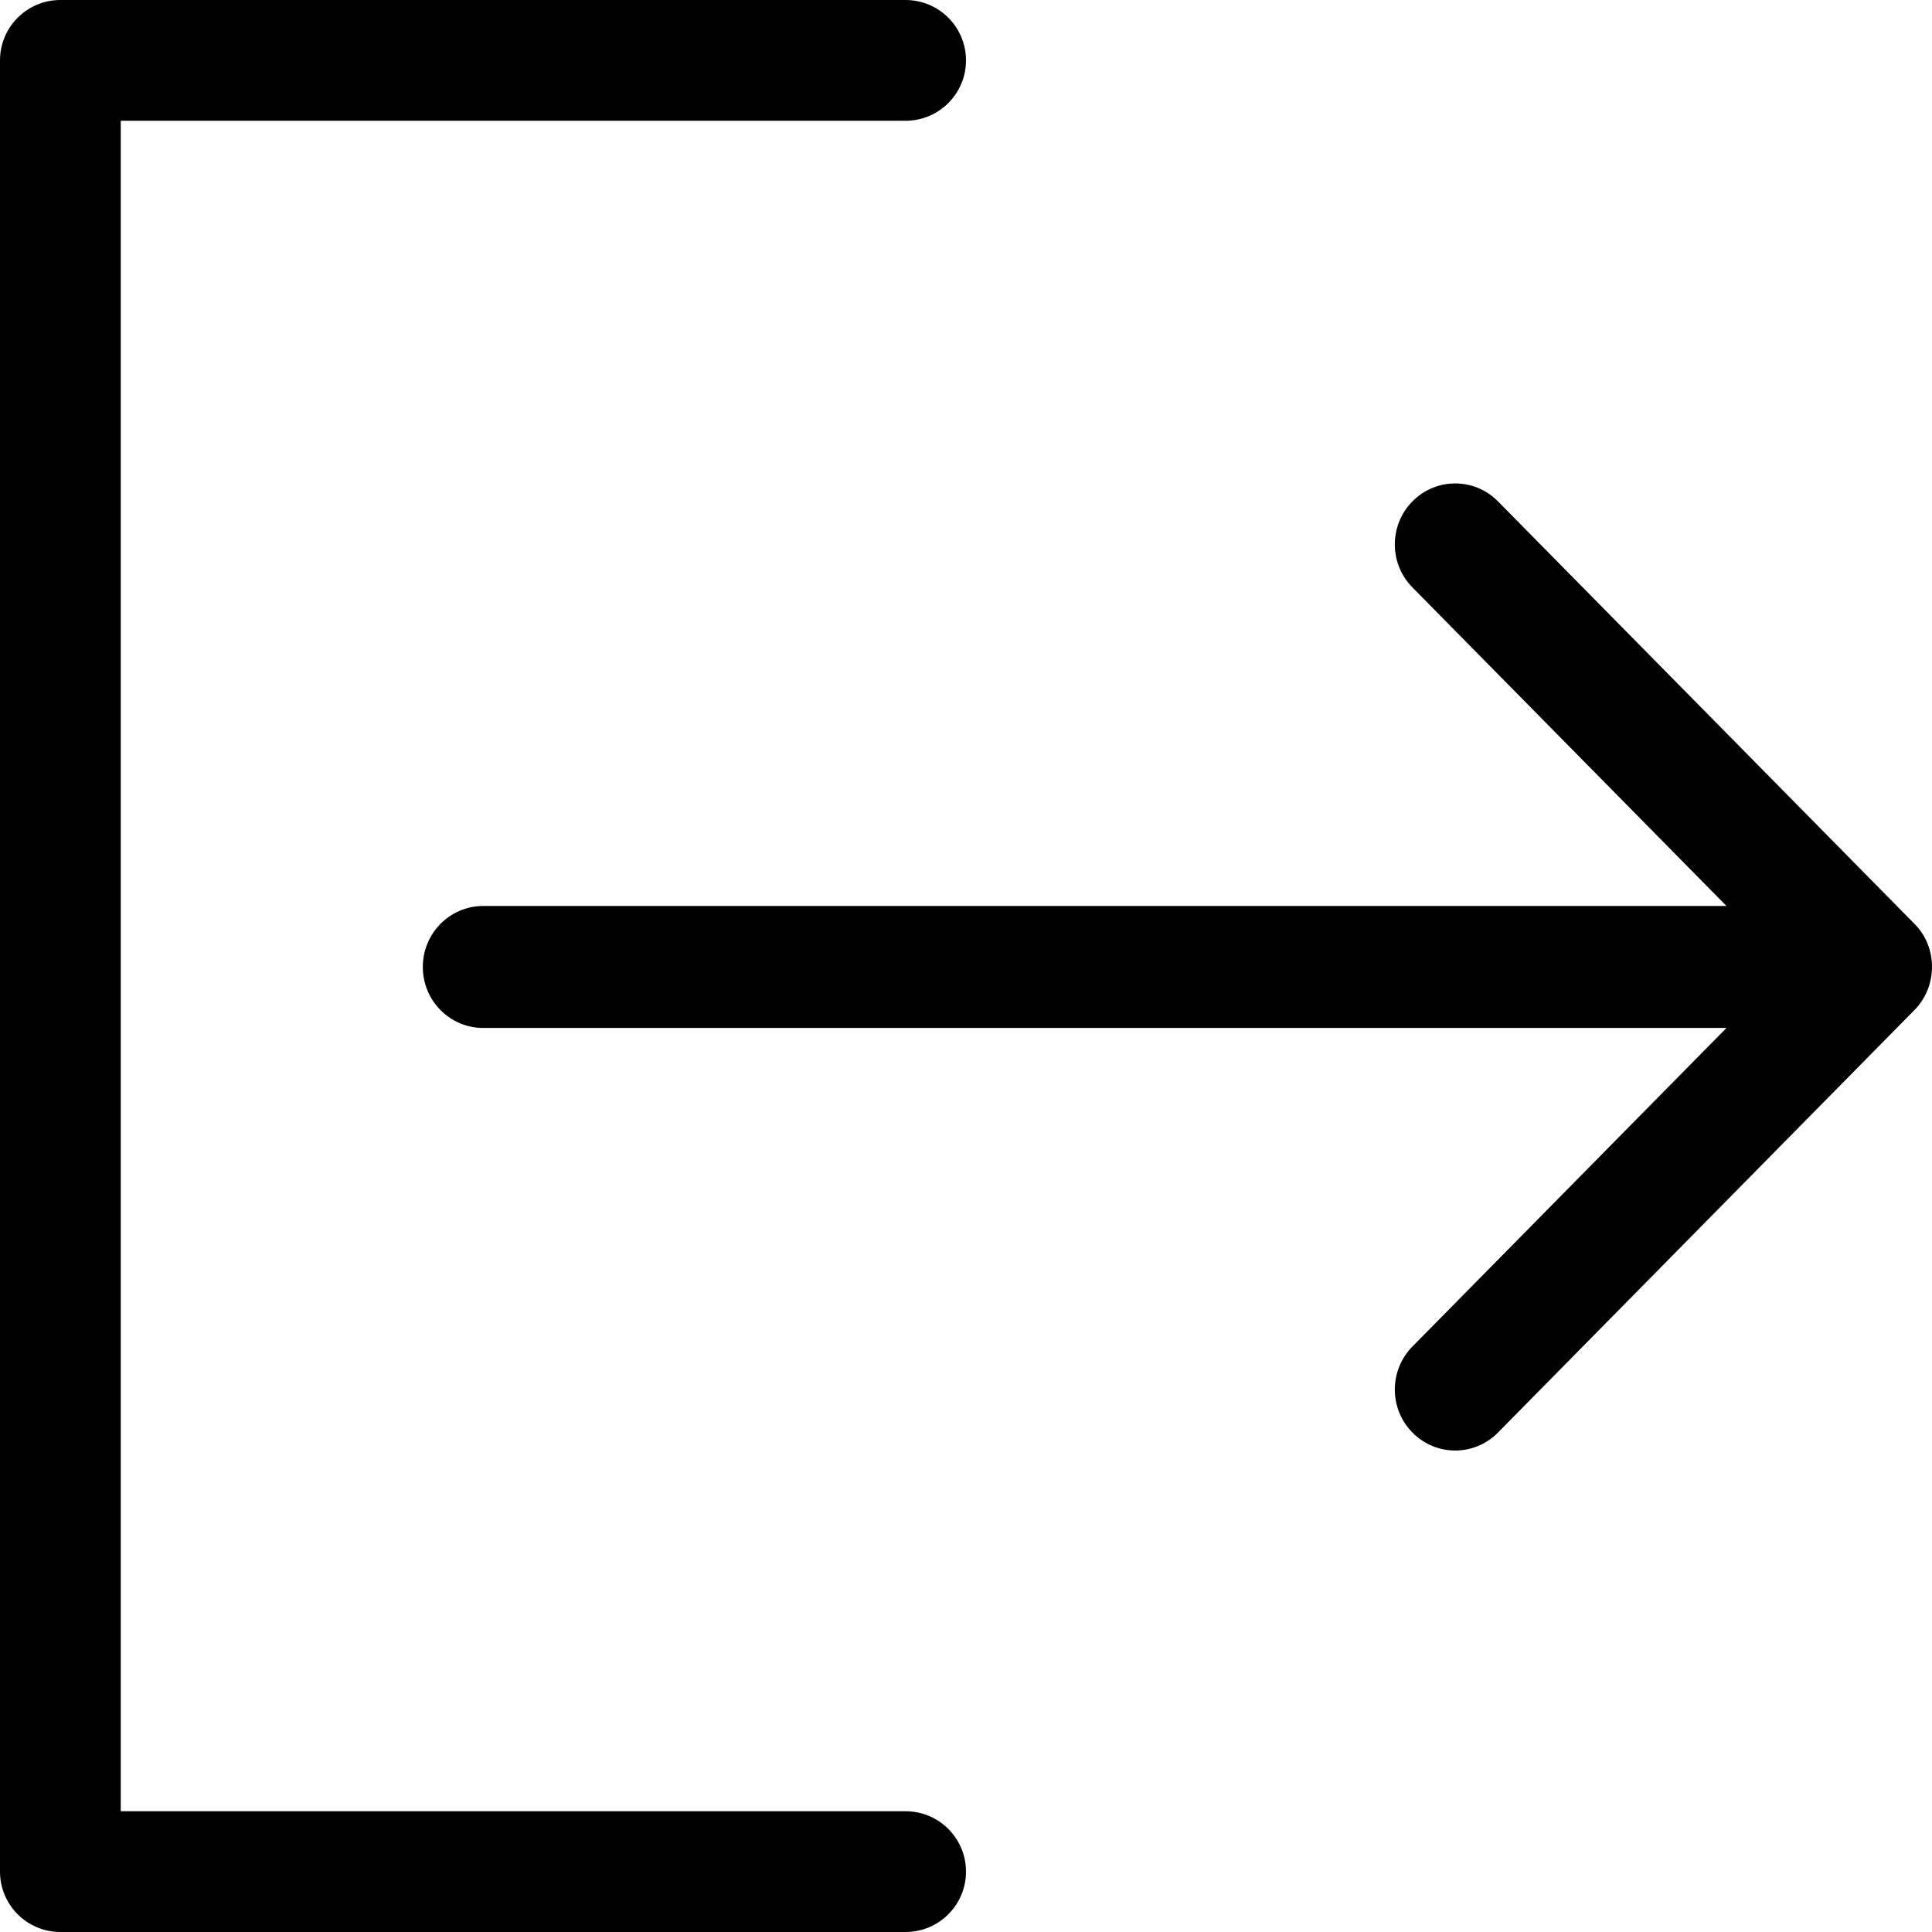
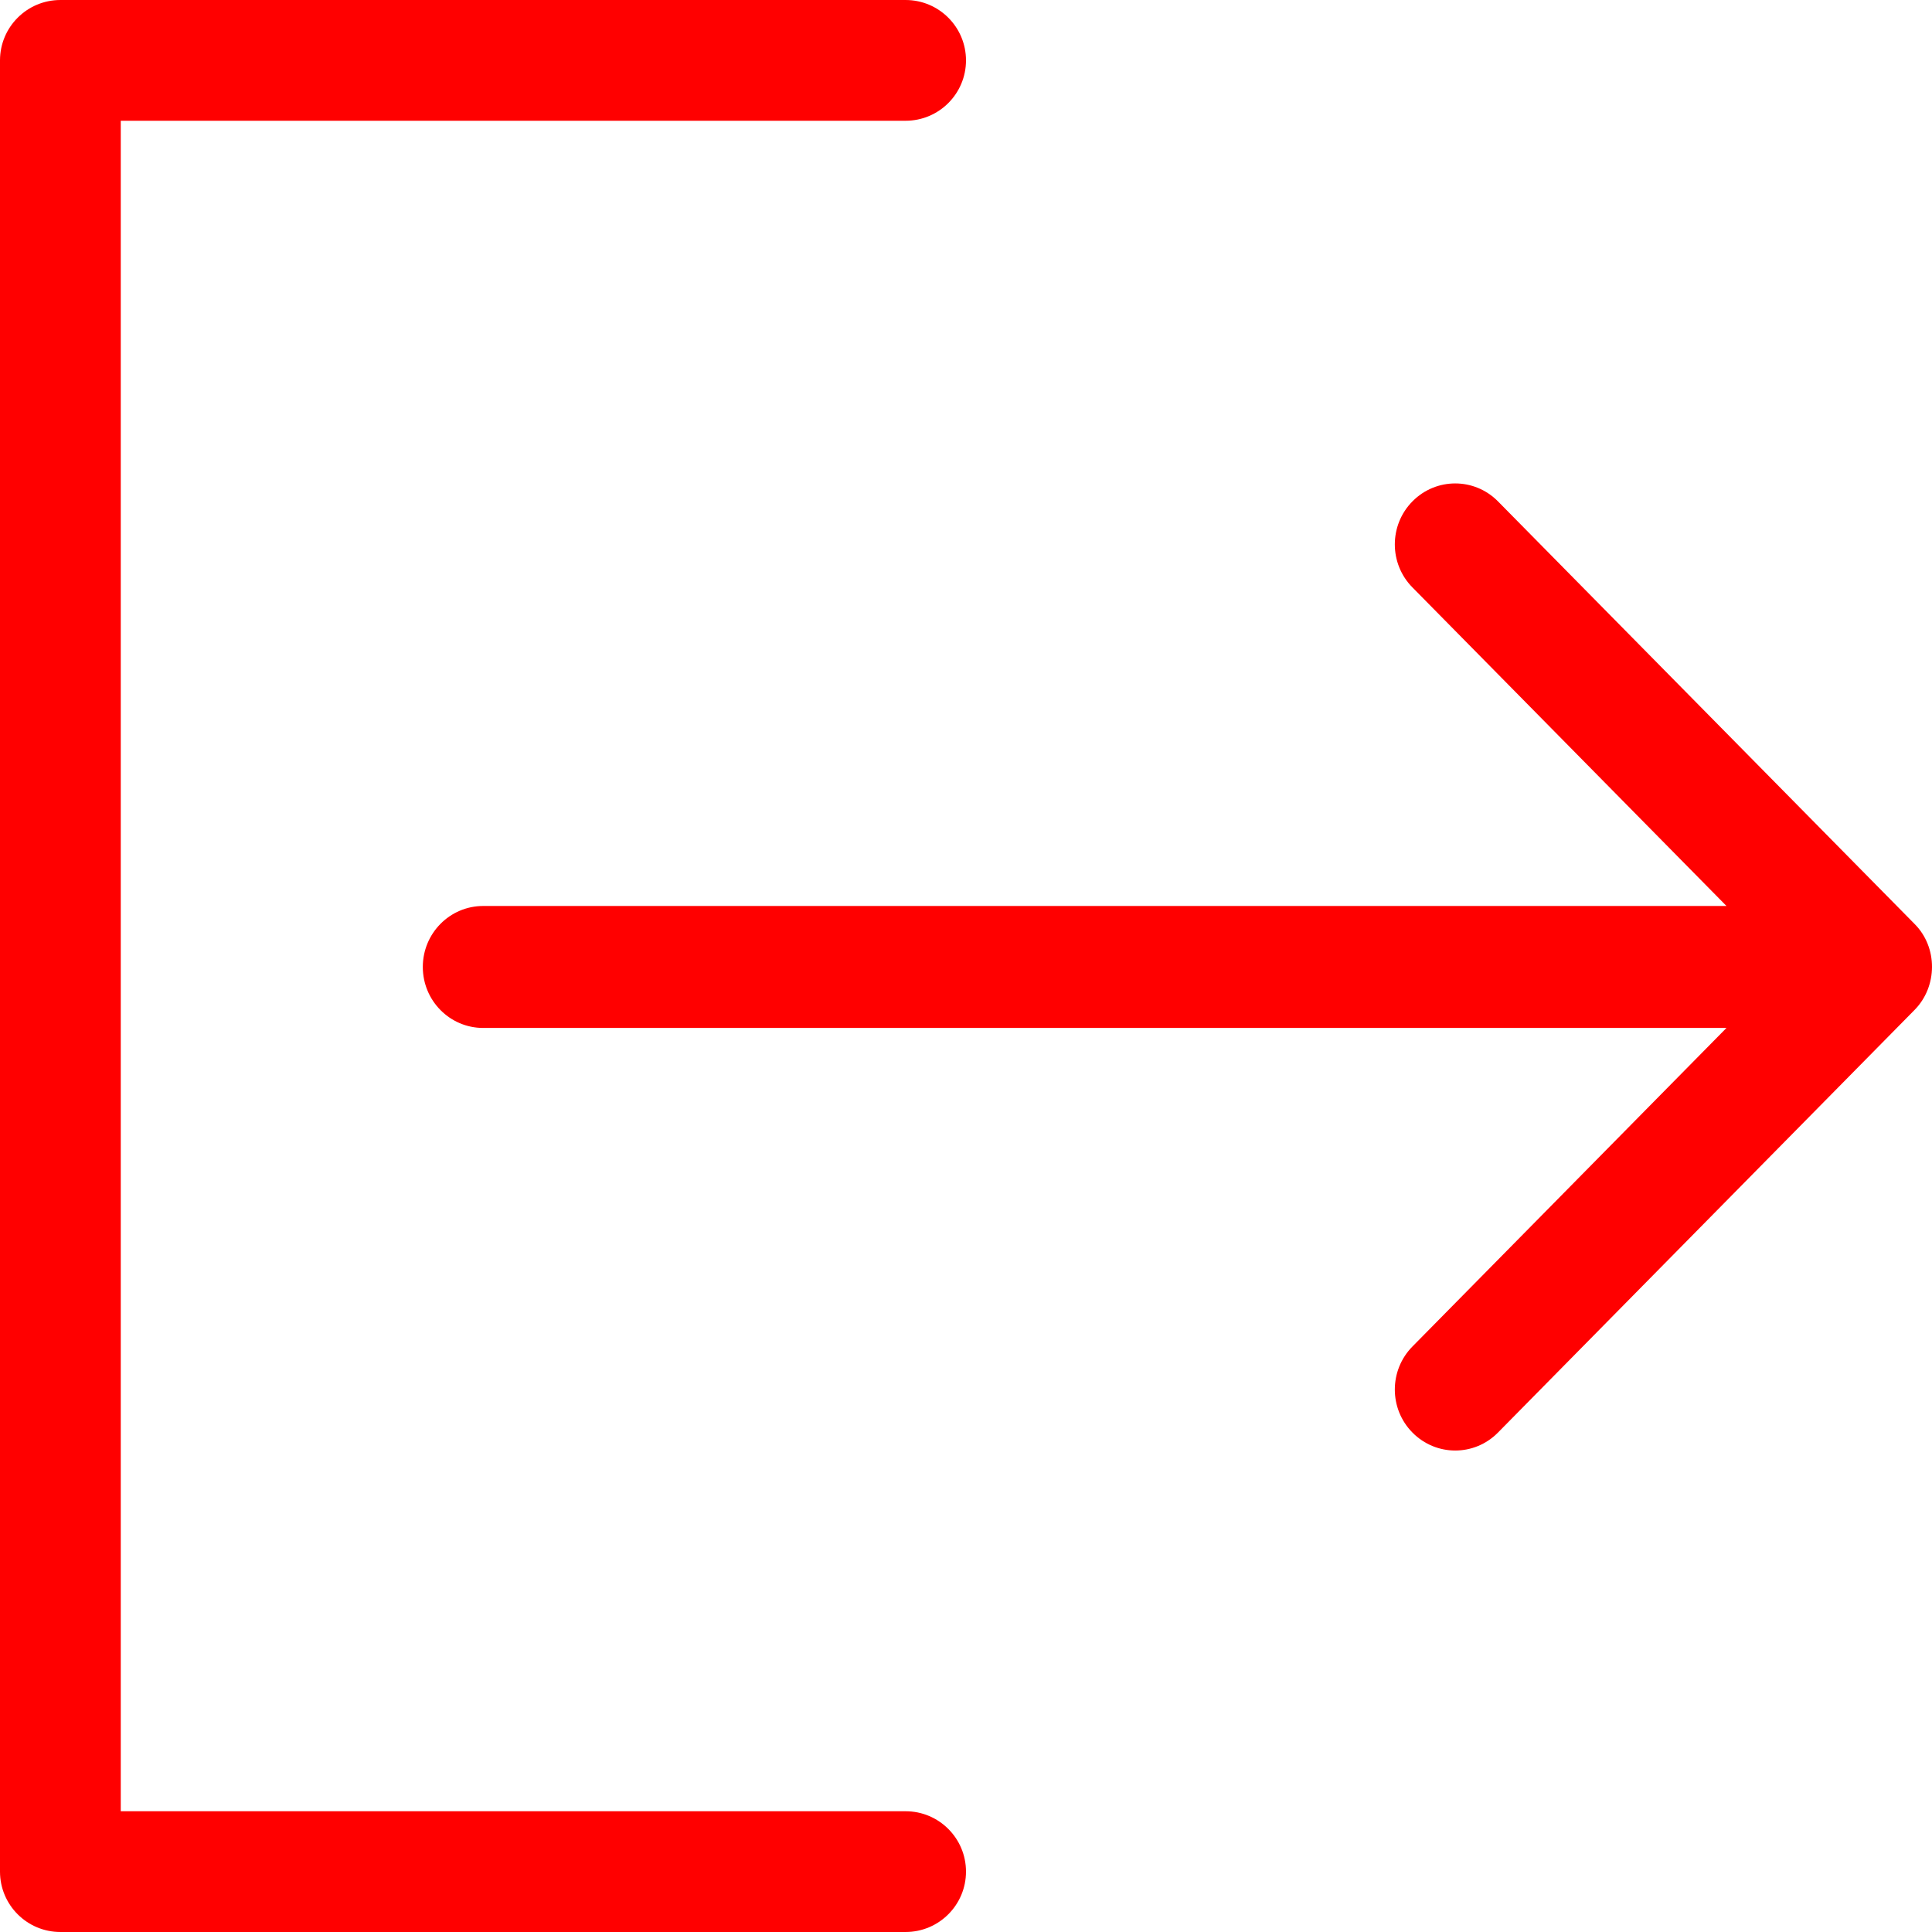
<svg xmlns="http://www.w3.org/2000/svg" fill="#000000" height="800px" width="800px" version="1.1" id="Capa_1" viewBox="0 0 384.971 384.971" xml:space="preserve">
  <g>
-     <path d="M180.455,360.91H24.061V24.061h156.394c6.641,0,12.03-5.39,12.03-12.03s-5.39-12.03-12.03-12.03H12.03    C5.39,0.001,0,5.39,0,12.031V372.94c0,6.641,5.39,12.03,12.03,12.03h168.424c6.641,0,12.03-5.39,12.03-12.03    C192.485,366.299,187.095,360.91,180.455,360.91z" />
-     <path d="M381.481,184.088l-83.009-84.2c-4.704-4.752-12.319-4.74-17.011,0c-4.704,4.74-4.704,12.439,0,17.179l62.558,63.46H96.279    c-6.641,0-12.03,5.438-12.03,12.151c0,6.713,5.39,12.151,12.03,12.151h247.74l-62.558,63.46c-4.704,4.752-4.704,12.439,0,17.179    c4.704,4.752,12.319,4.752,17.011,0l82.997-84.2C386.113,196.588,386.161,188.756,381.481,184.088z" />
+     <path fill="red" d="M180.455,360.91H24.061V24.061h156.394c6.641,0,12.03-5.39,12.03-12.03s-5.39-12.03-12.03-12.03H12.03    C5.39,0.001,0,5.39,0,12.031V372.94c0,6.641,5.39,12.03,12.03,12.03h168.424c6.641,0,12.03-5.39,12.03-12.03    C192.485,366.299,187.095,360.91,180.455,360.91z" />
+     <path fill="red" d="M381.481,184.088l-83.009-84.2c-4.704-4.752-12.319-4.74-17.011,0c-4.704,4.74-4.704,12.439,0,17.179l62.558,63.46H96.279    c-6.641,0-12.03,5.438-12.03,12.151c0,6.713,5.39,12.151,12.03,12.151h247.74l-62.558,63.46c-4.704,4.752-4.704,12.439,0,17.179    c4.704,4.752,12.319,4.752,17.011,0l82.997-84.2C386.113,196.588,386.161,188.756,381.481,184.088z" />
  </g>
</svg>
